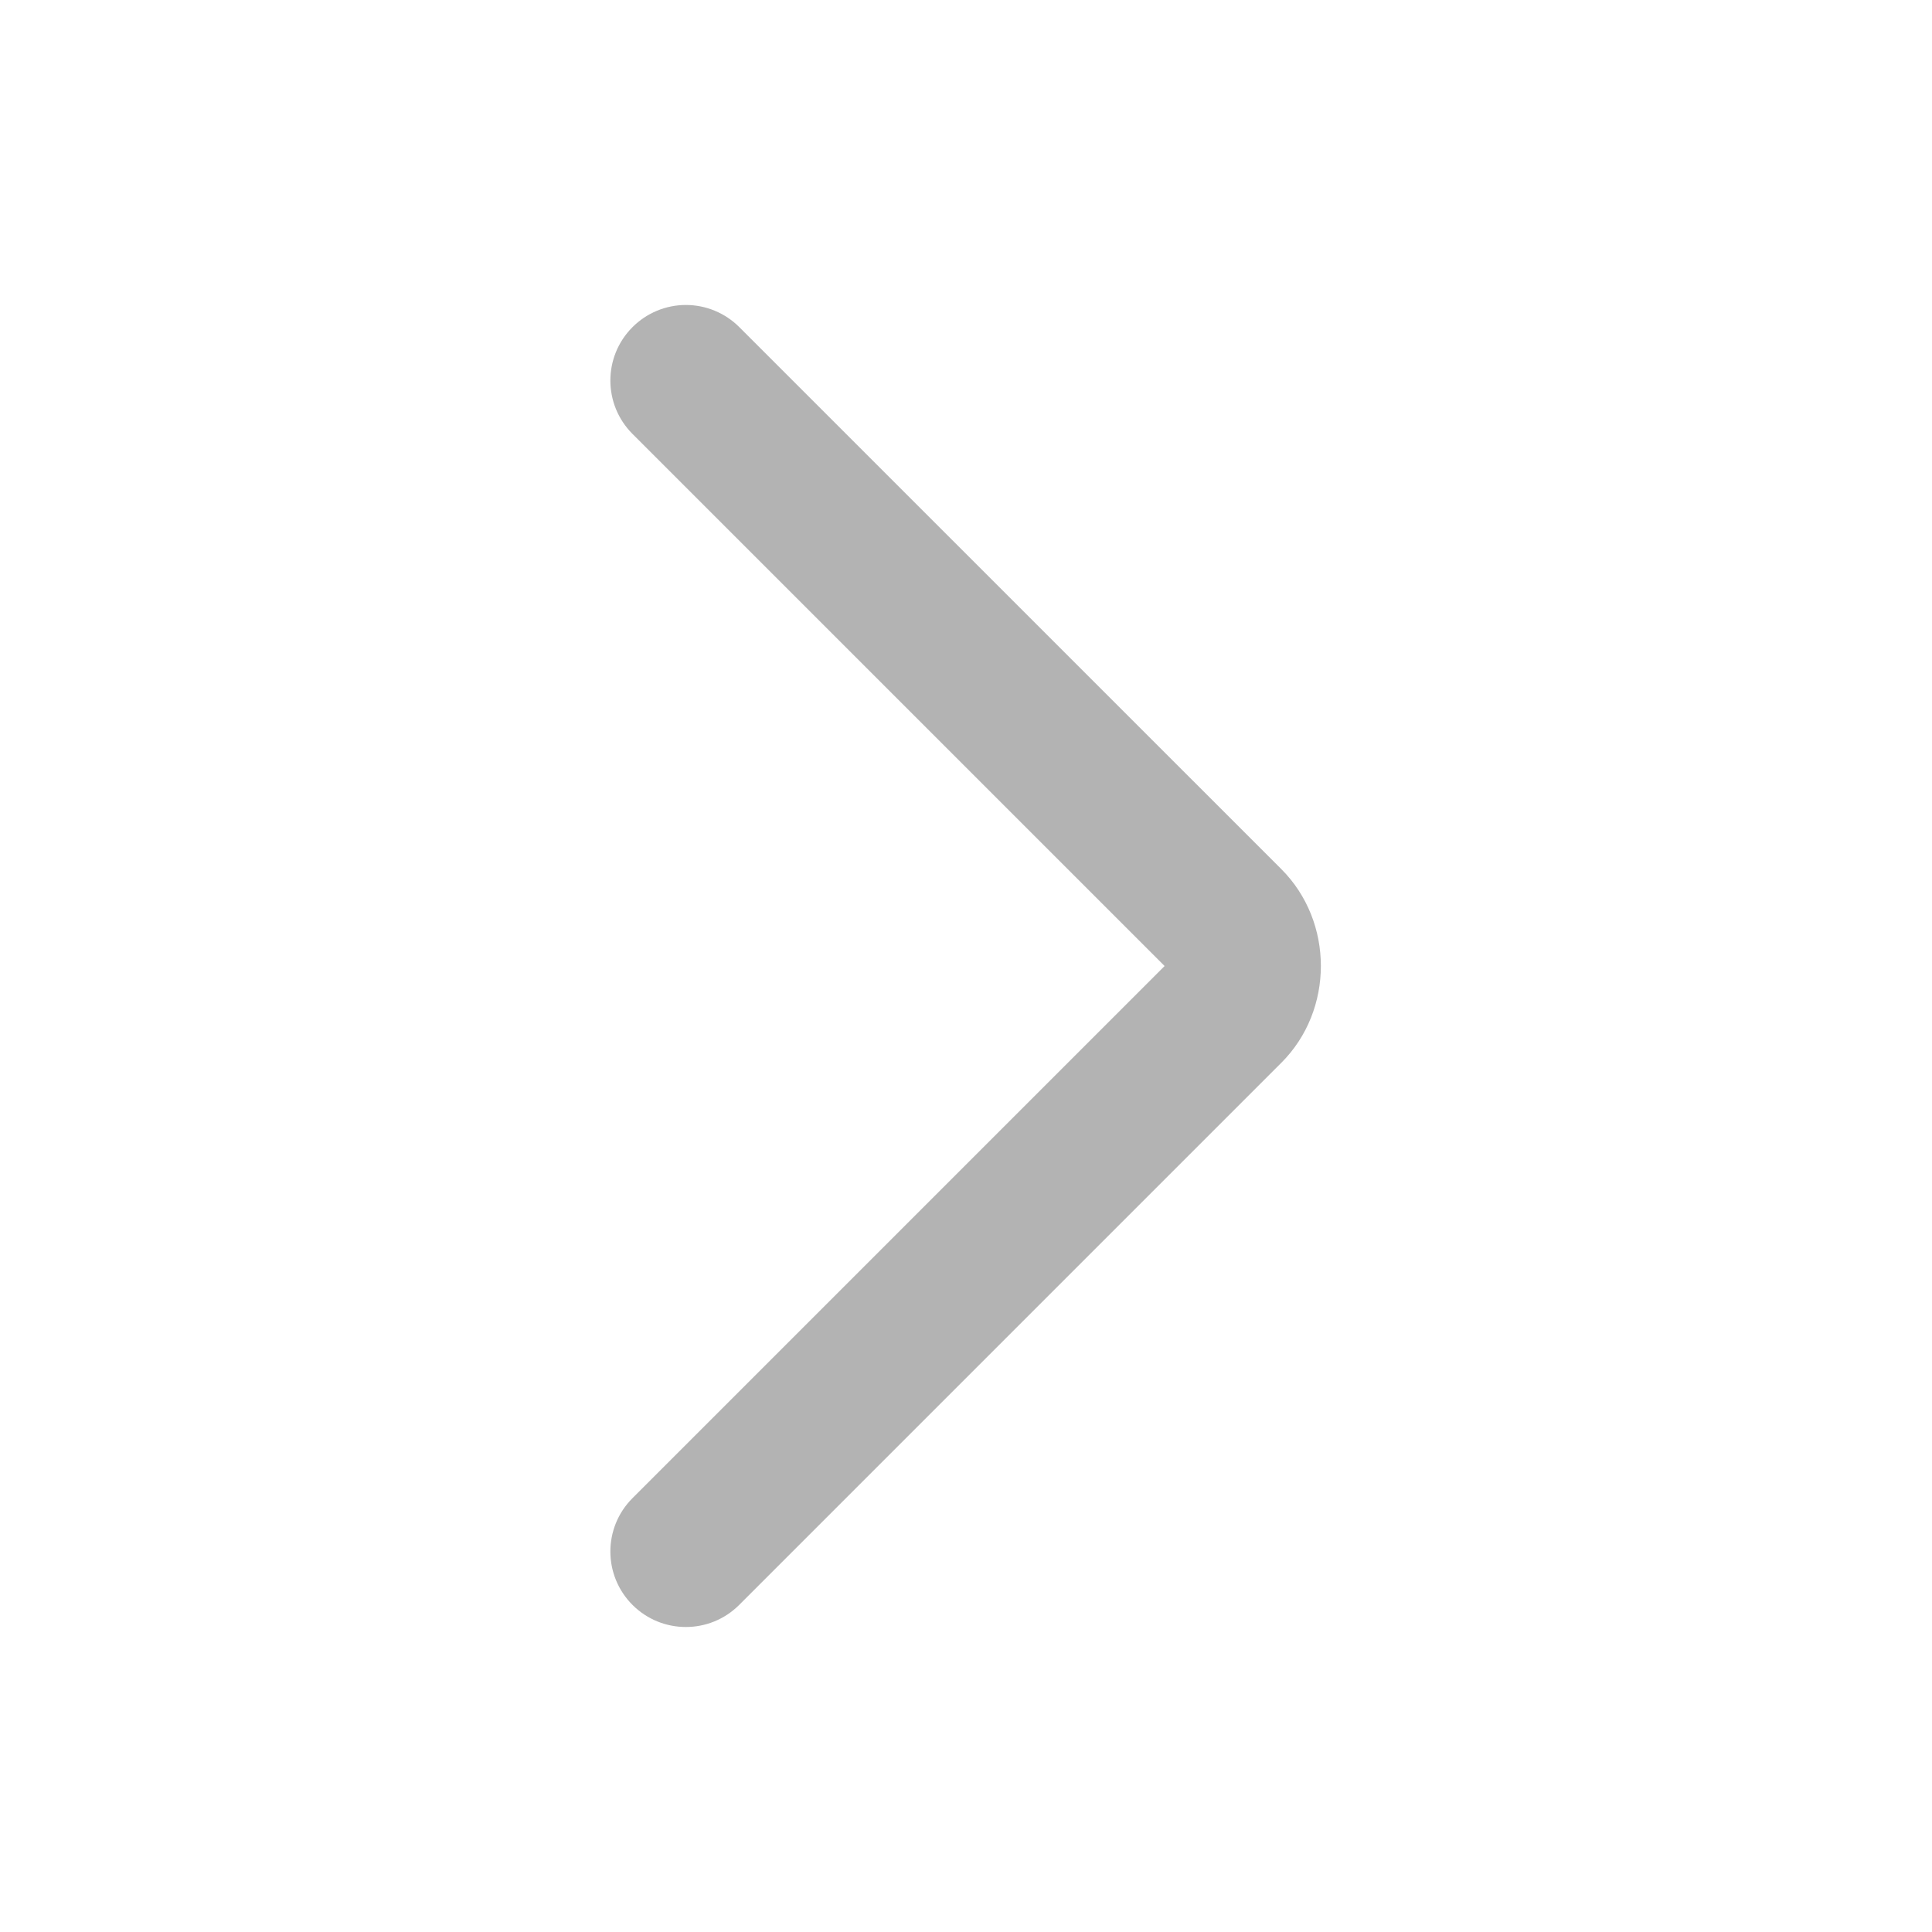
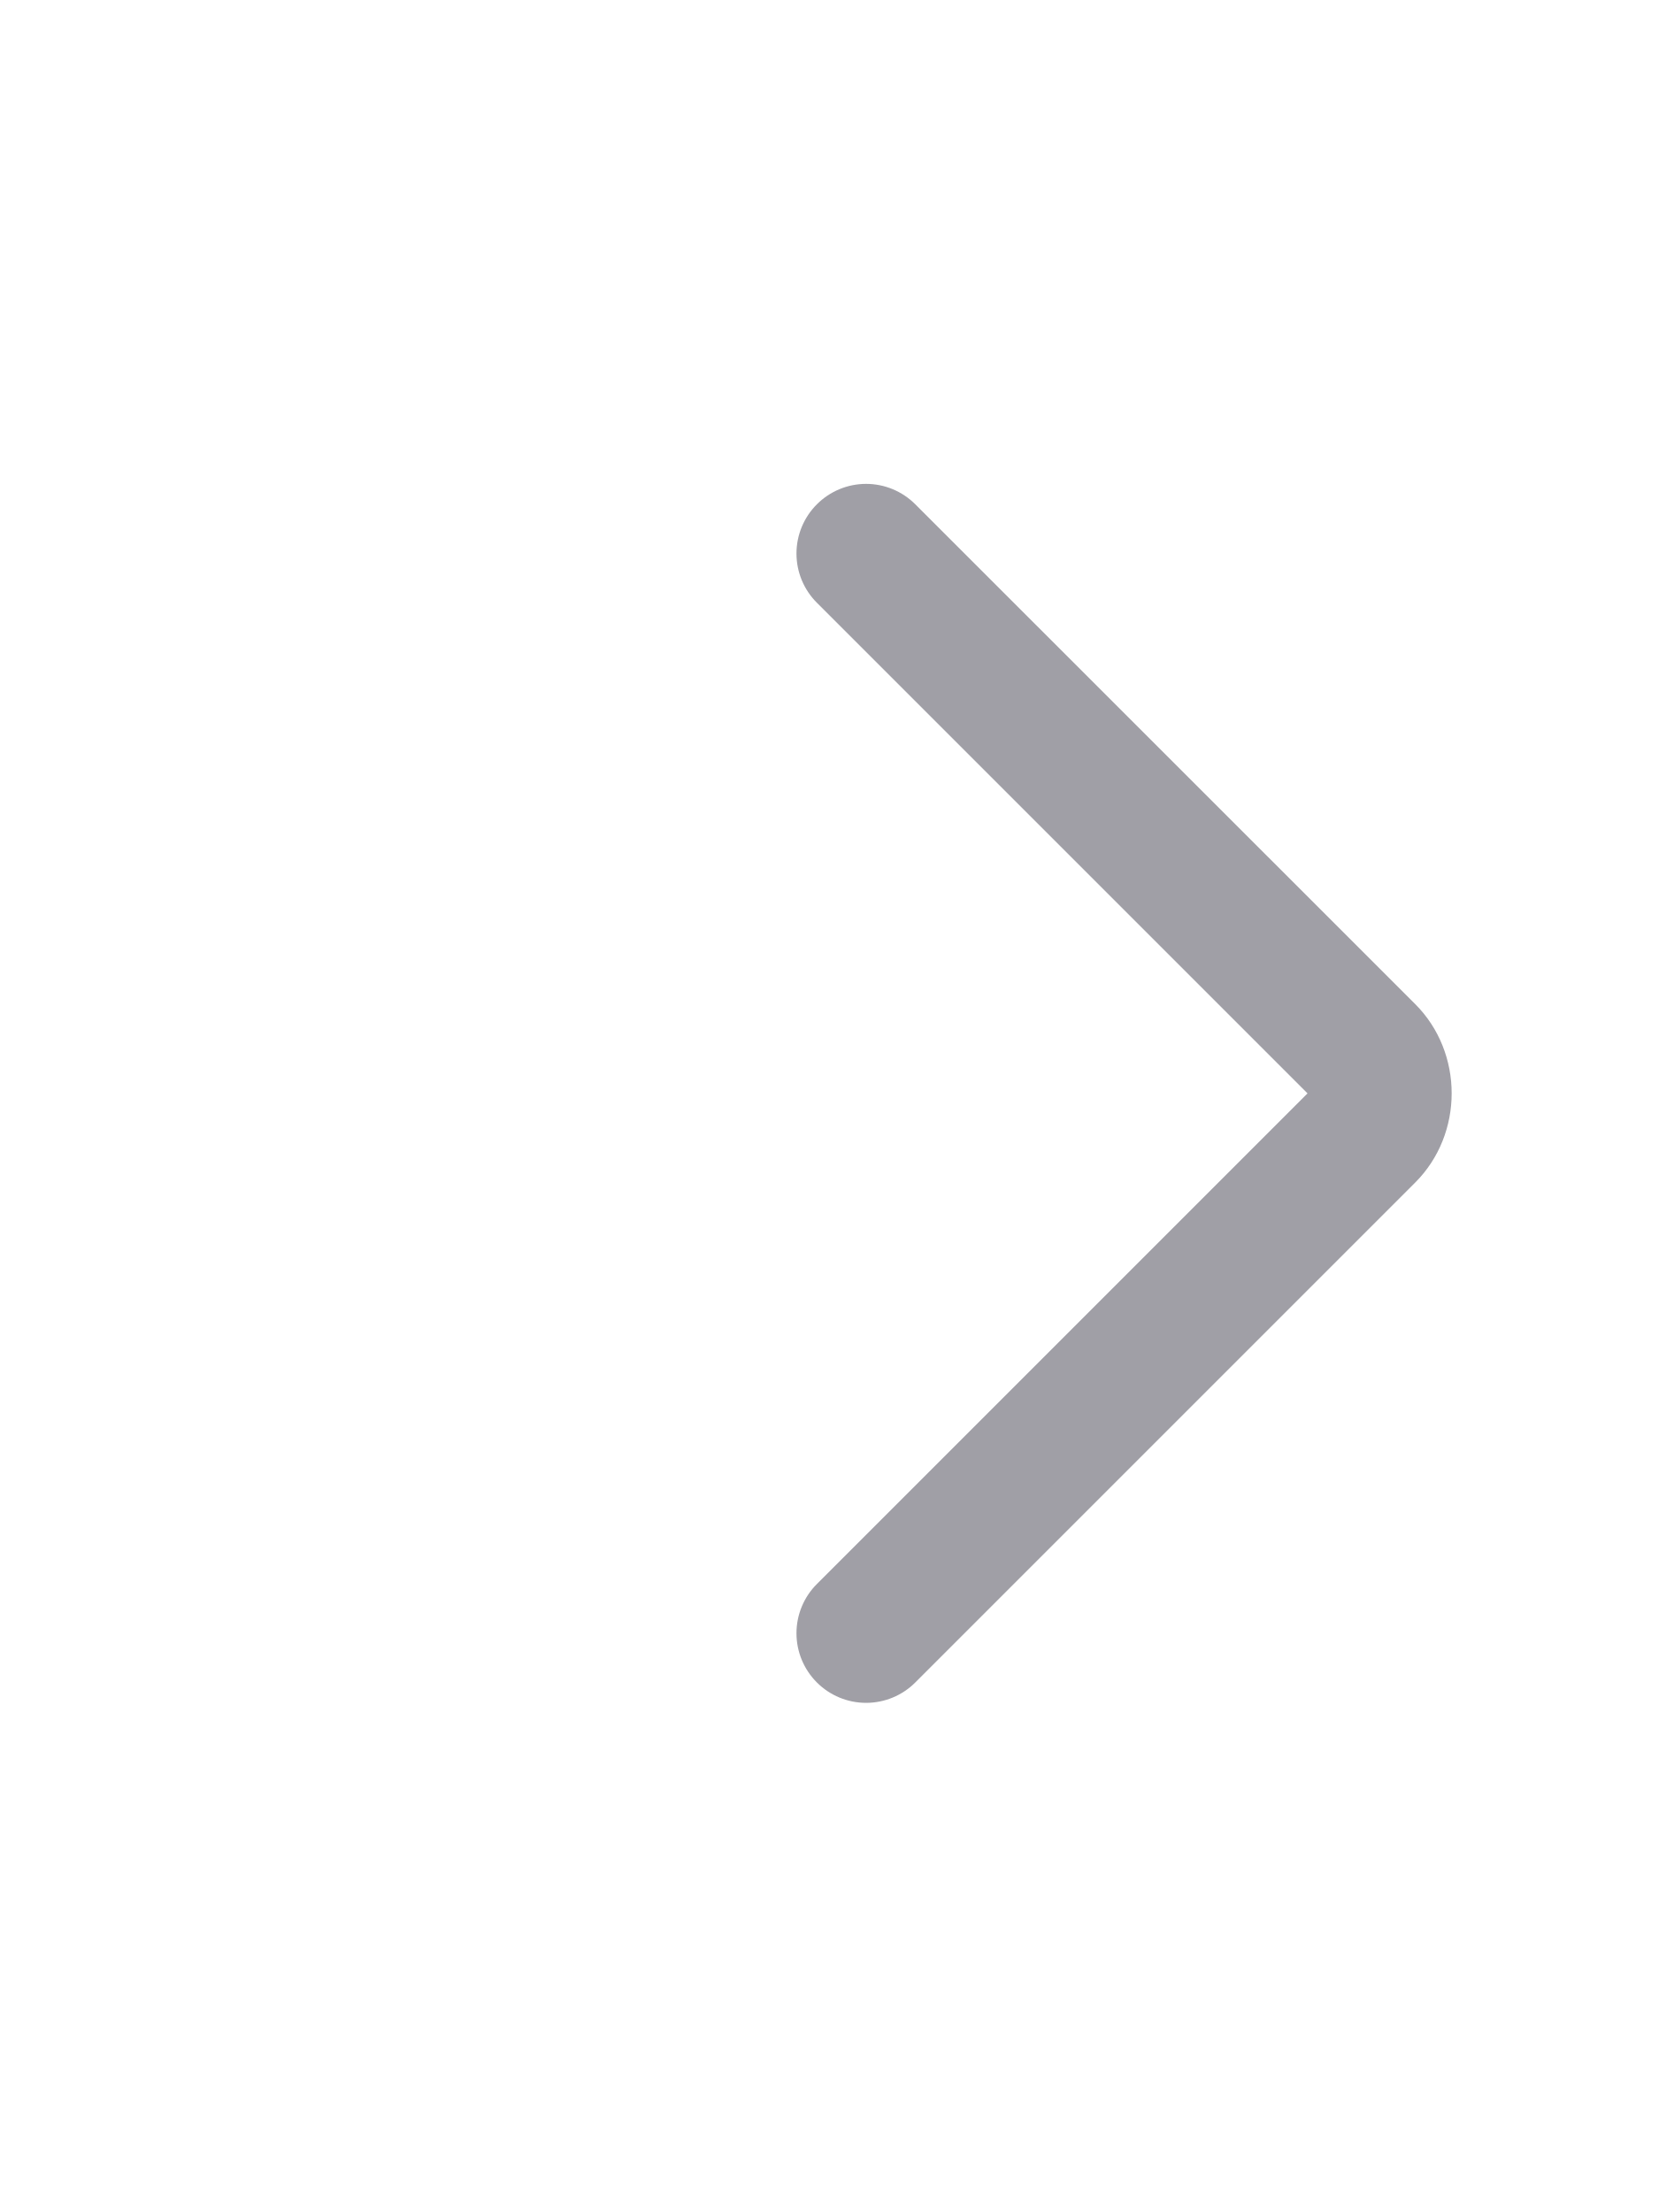
- <svg xmlns="http://www.w3.org/2000/svg" width="128" height="128" viewBox="0 0 33.867 33.867" version="1.1" id="svg1">
+ <svg xmlns="http://www.w3.org/2000/svg" width="96" height="128" viewBox="0 0 25.4 33.867" version="1.1" id="svg1">
  <defs id="defs1" />
-   <g id="layer1">
-     <path style="baseline-shift:baseline;display:inline;overflow:visible;vector-effect:none;fill:#b3b3b3;stroke-linecap:round;stroke-linejoin:round;paint-order:stroke markers fill;enable-background:accumulate;stop-color:#000000;stop-opacity:1;opacity:1" d="m 12.023,5.346 a 1.323,1.323 0 0 0 -0.936,0.389 1.323,1.323 0 0 0 0,1.871 l 9.328,9.328 -9.328,9.328 a 1.323,1.323 0 0 0 0,1.871 1.323,1.323 0 0 0 1.871,0 l 9.504,-9.504 c 0.923,-0.923 0.923,-2.469 0,-3.393 L 12.959,5.734 A 1.323,1.323 0 0 0 12.023,5.346 Z" id="rect1" />
+   <g id="layer1" transform="translate(-6.669322,-12.02363)">
+     <path style="baseline-shift:baseline;display:inline;overflow:visible;fill:#a09fa6;stroke-width:1;stroke-linecap:round;stroke-linejoin:round;stroke-dasharray:none;paint-order:stroke markers fill;enable-background:accumulate;stop-color:#000000;fill-opacity:1" d="m 19.929,19.432 a 1.065,1.065 0 0 0 -0.753,0.313 1.065,1.065 0 0 0 0,1.507 l 7.512,7.512 -7.512,7.512 a 1.065,1.065 0 0 0 0,1.507 1.065,1.065 0 0 0 1.507,0 l 7.654,-7.654 c 0.744,-0.744 0.744,-1.988 0,-2.732 l -7.654,-7.652 a 1.065,1.065 0 0 0 -0.753,-0.313 z" id="path3" />
  </g>
</svg>
